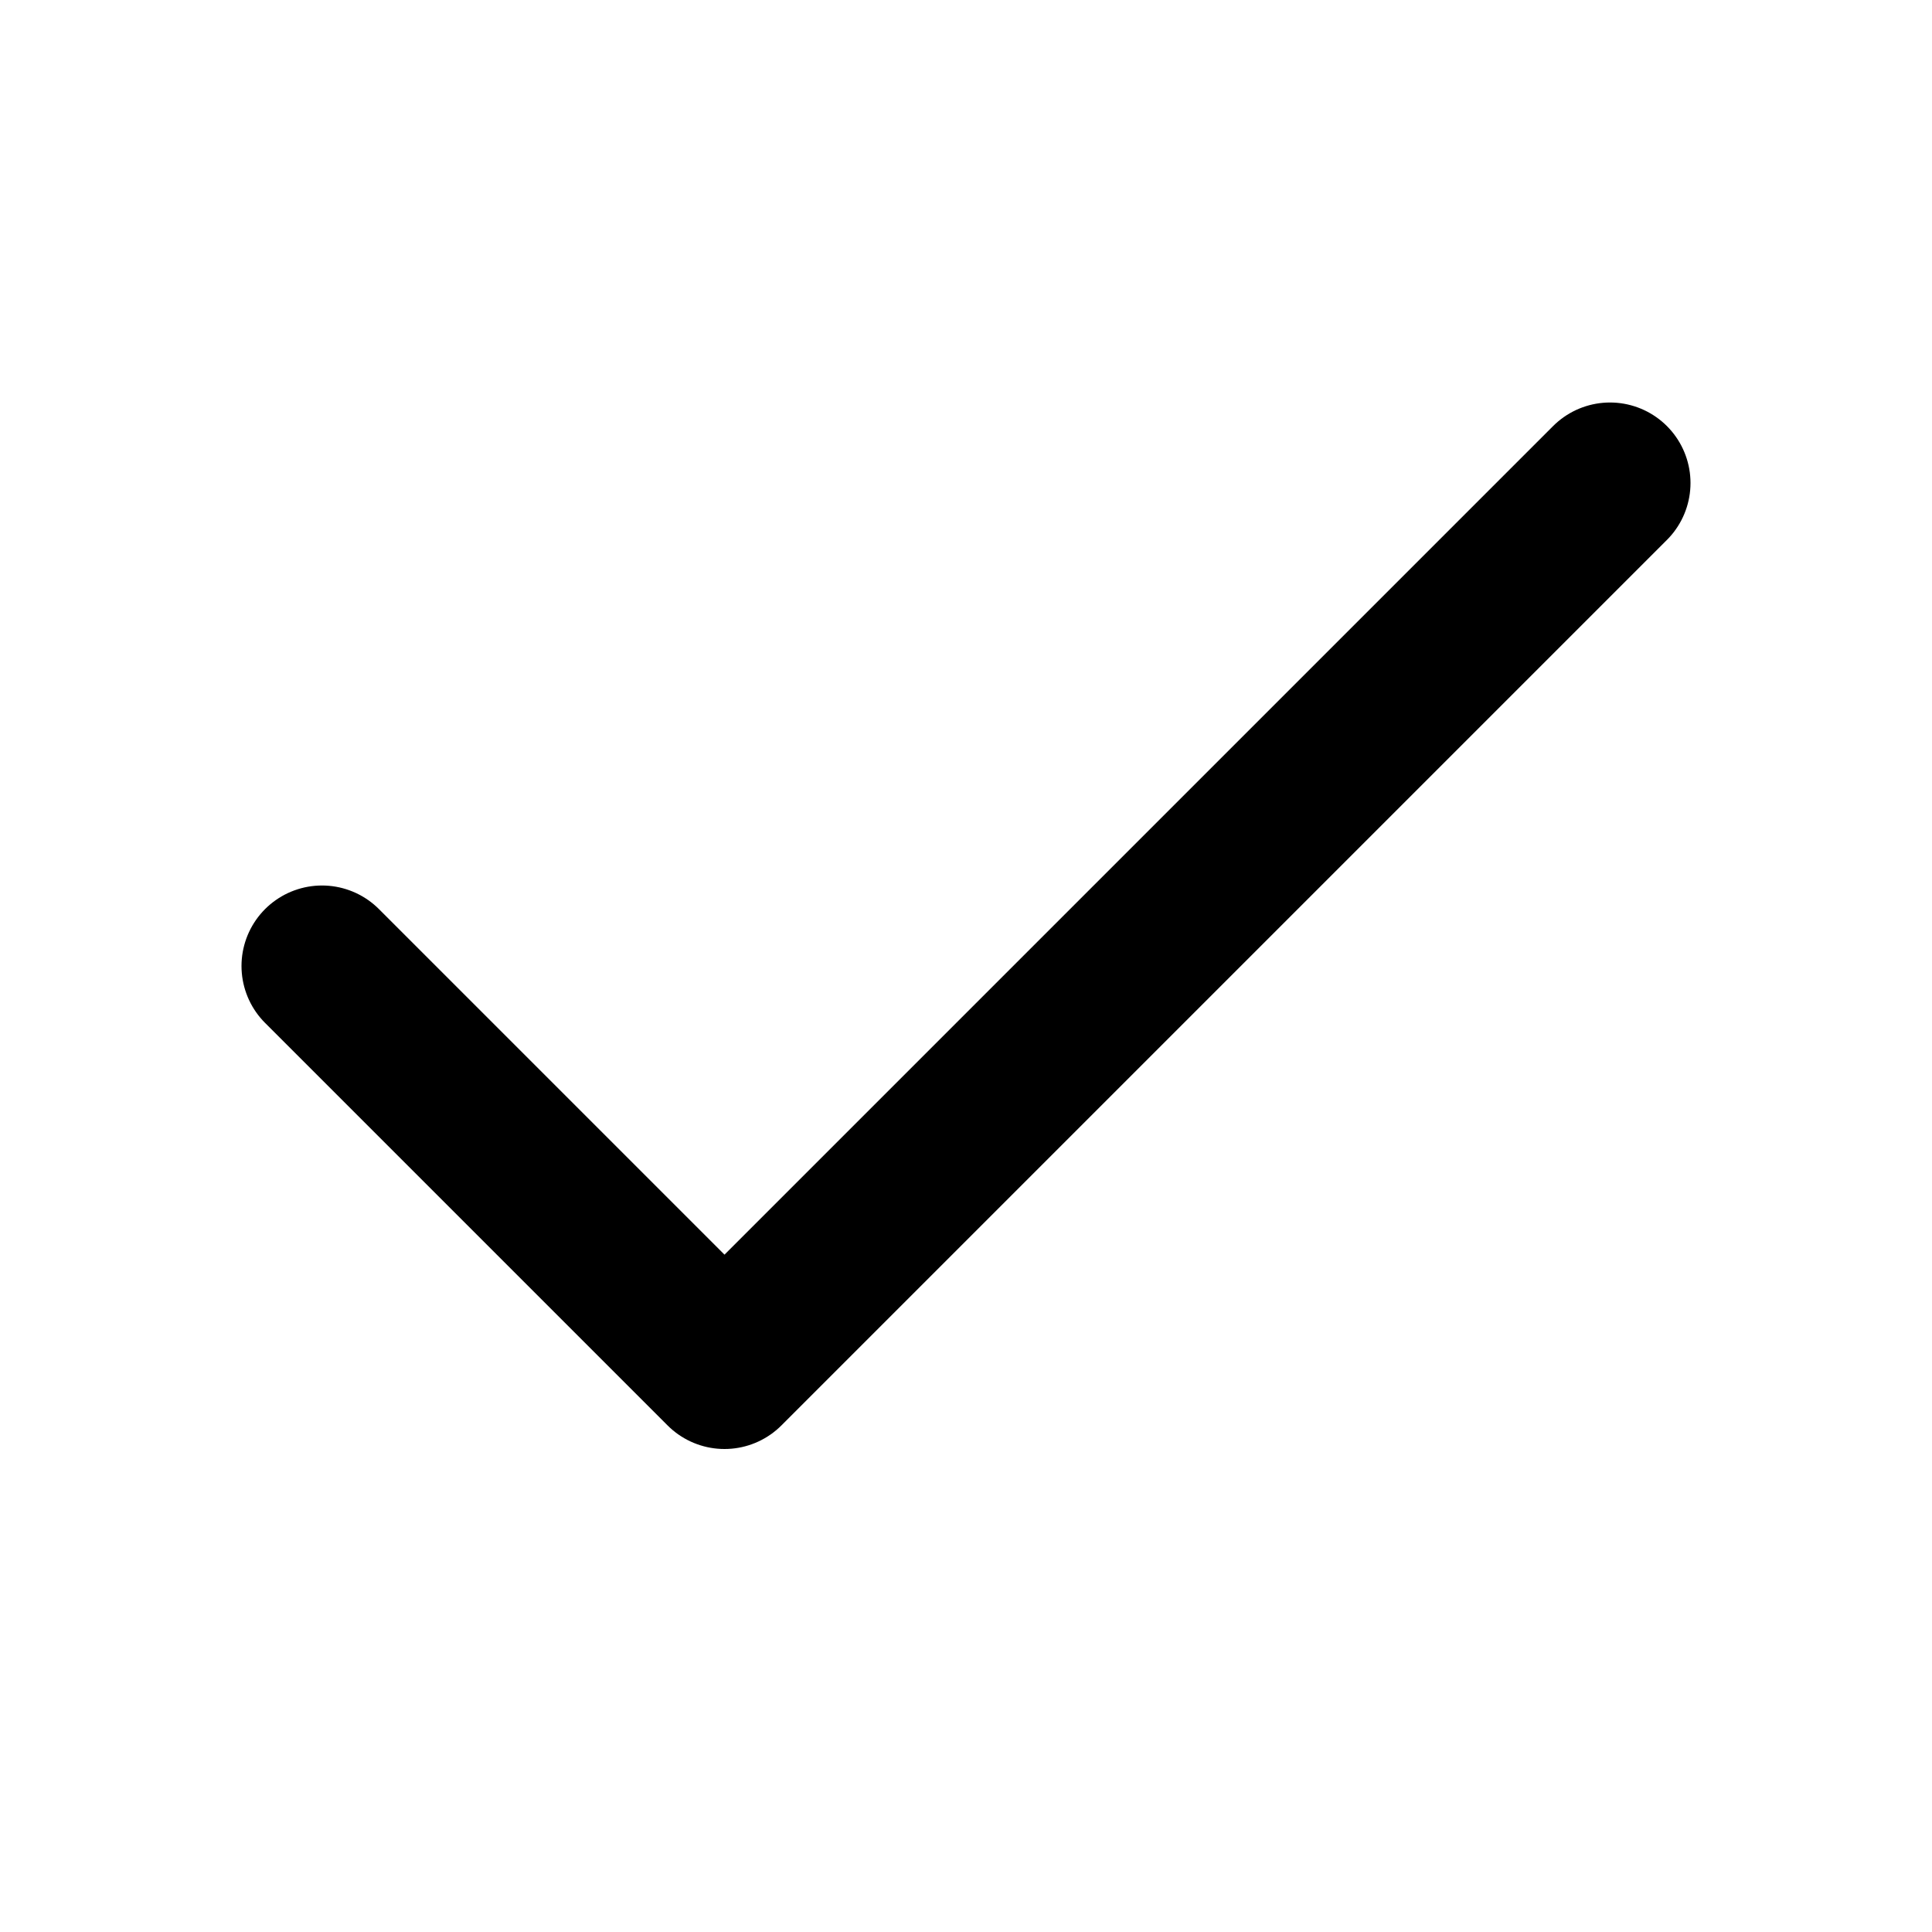
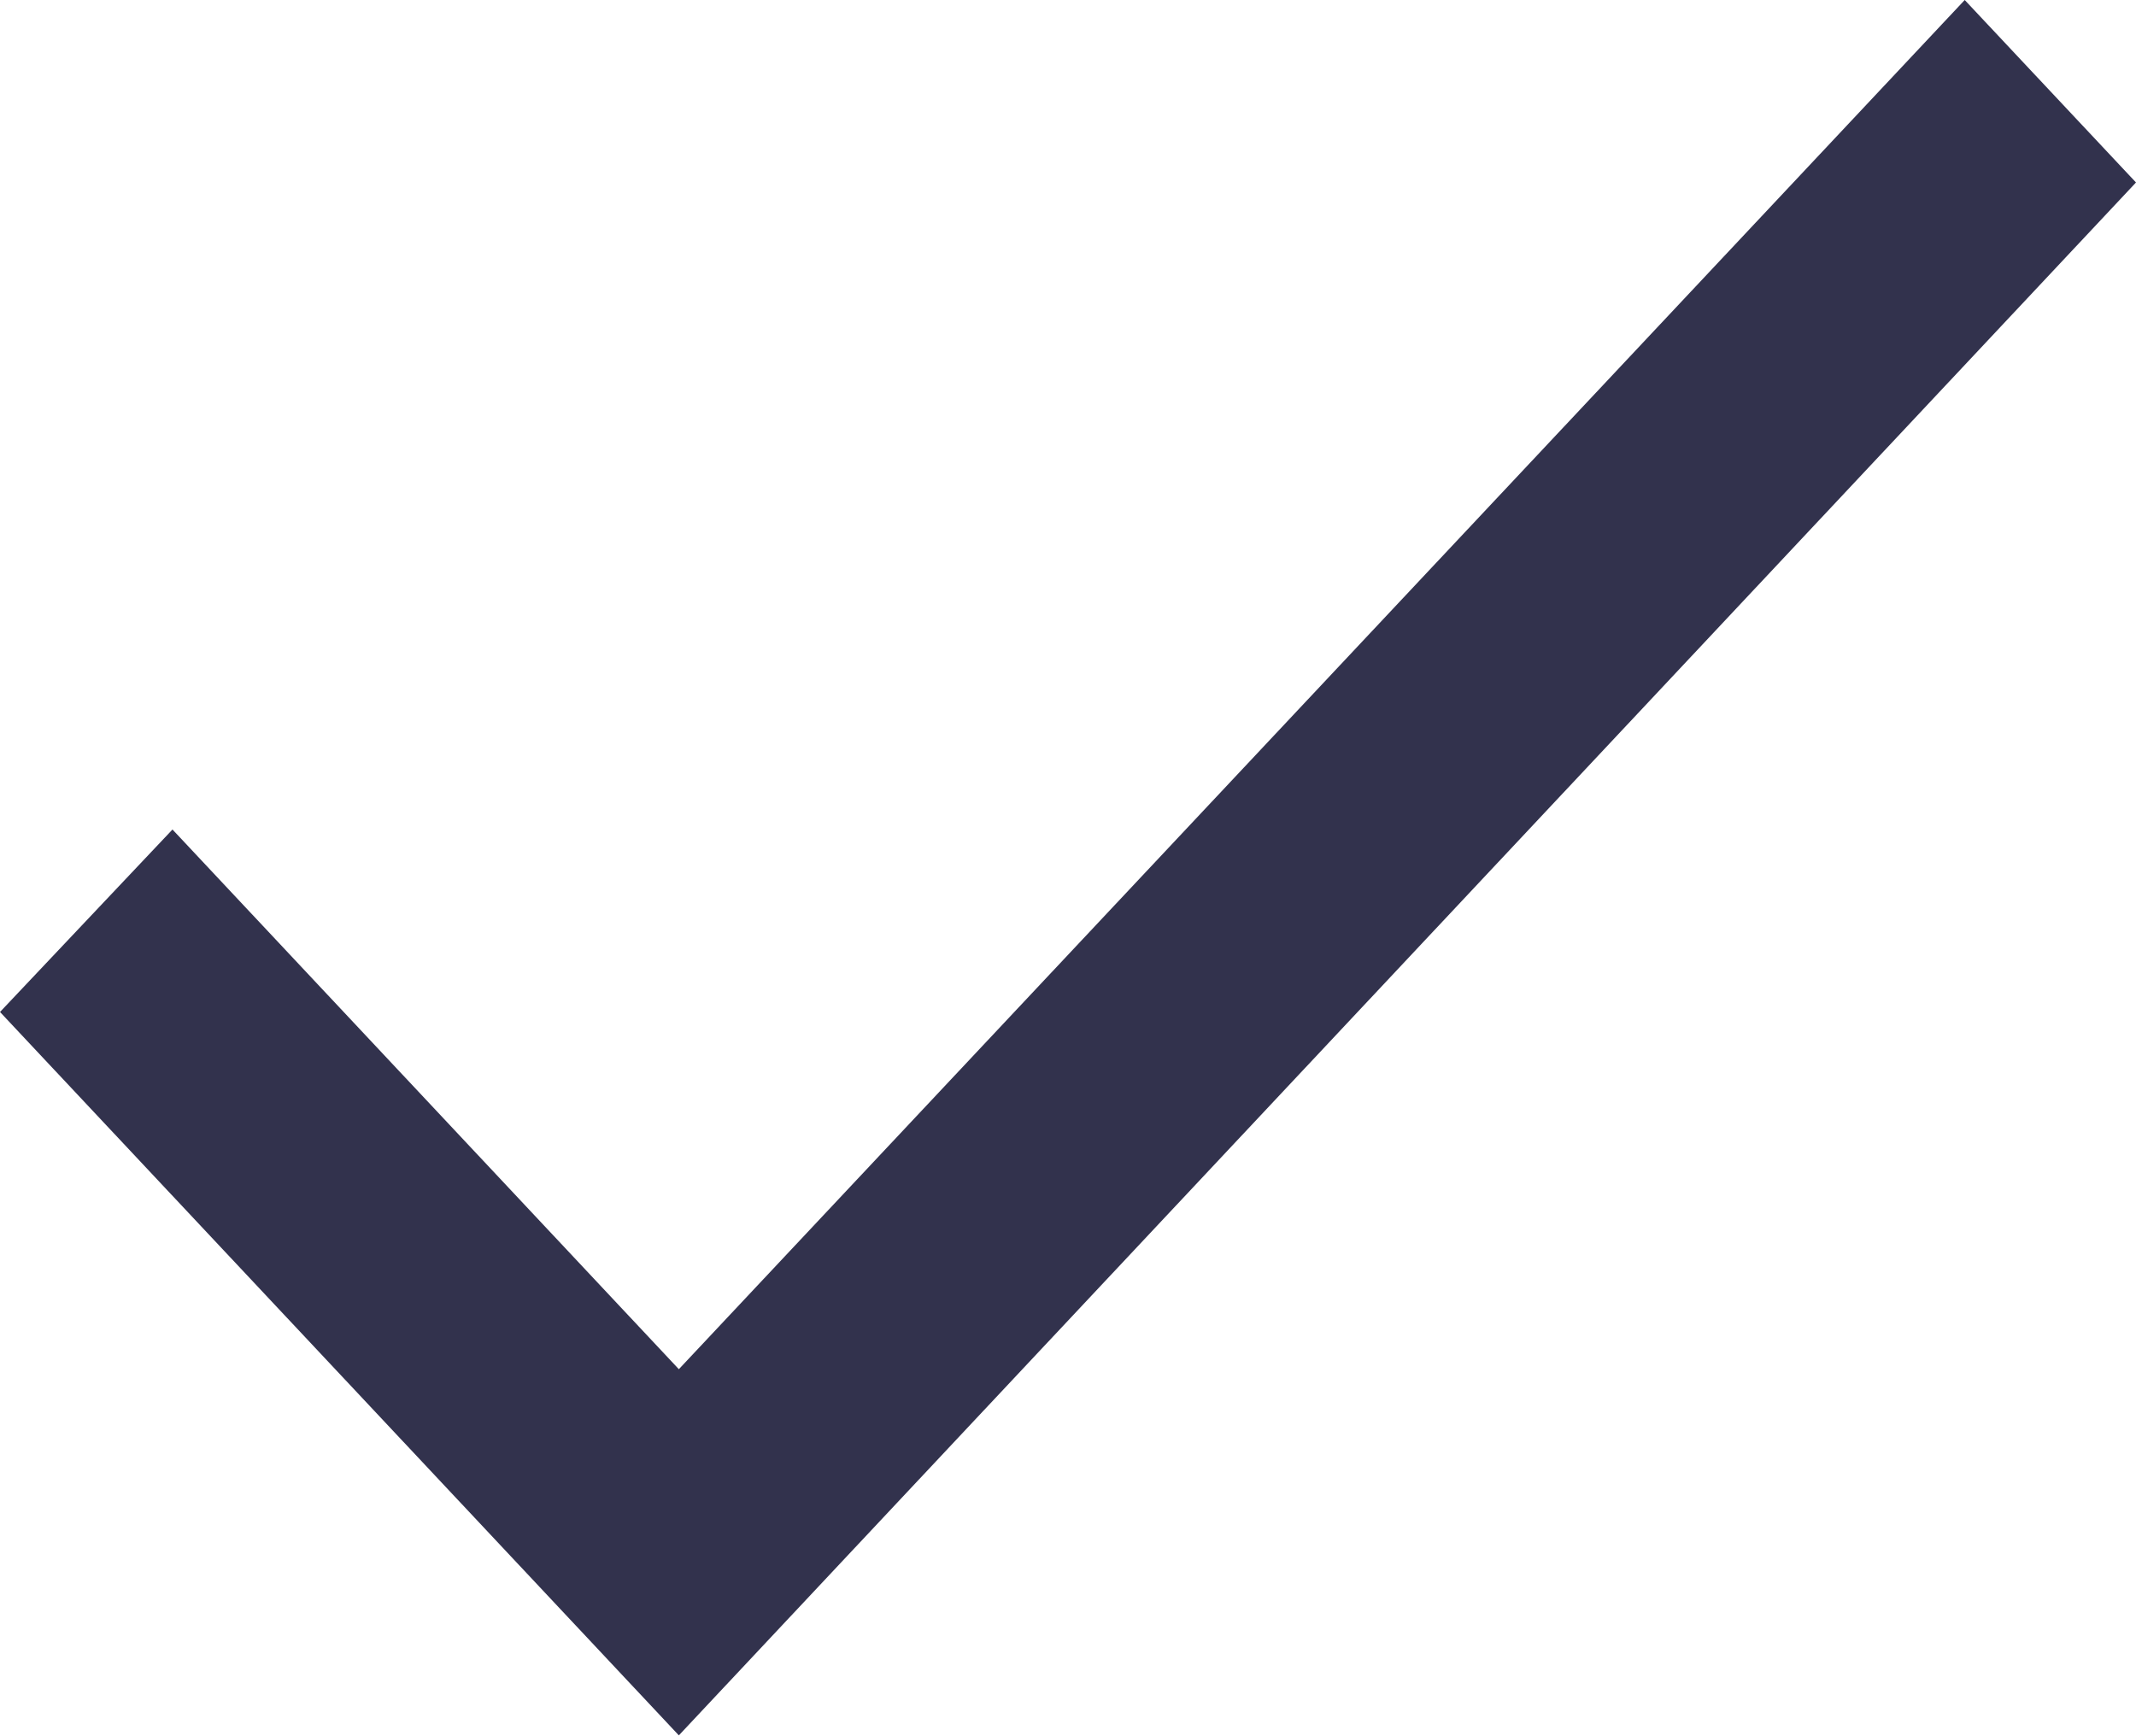
- <svg xmlns="http://www.w3.org/2000/svg" width="24" height="24" viewBox="0 0 24 24" fill="none" stroke="currentColor" stroke-width="2" stroke-linecap="round" stroke-linejoin="round">
-   <polyline points="20 6 9 17 4 12" />
+ <svg xmlns="http://www.w3.org/2000/svg" width="16" height="13" viewBox="0 0 16 13" fill="none">
+   <path d="M5.085 10.257L1.292 6.214L0 7.581L5.085 13L16 1.367L14.717 0L5.085 10.257Z" fill="#32324D" />
</svg>
